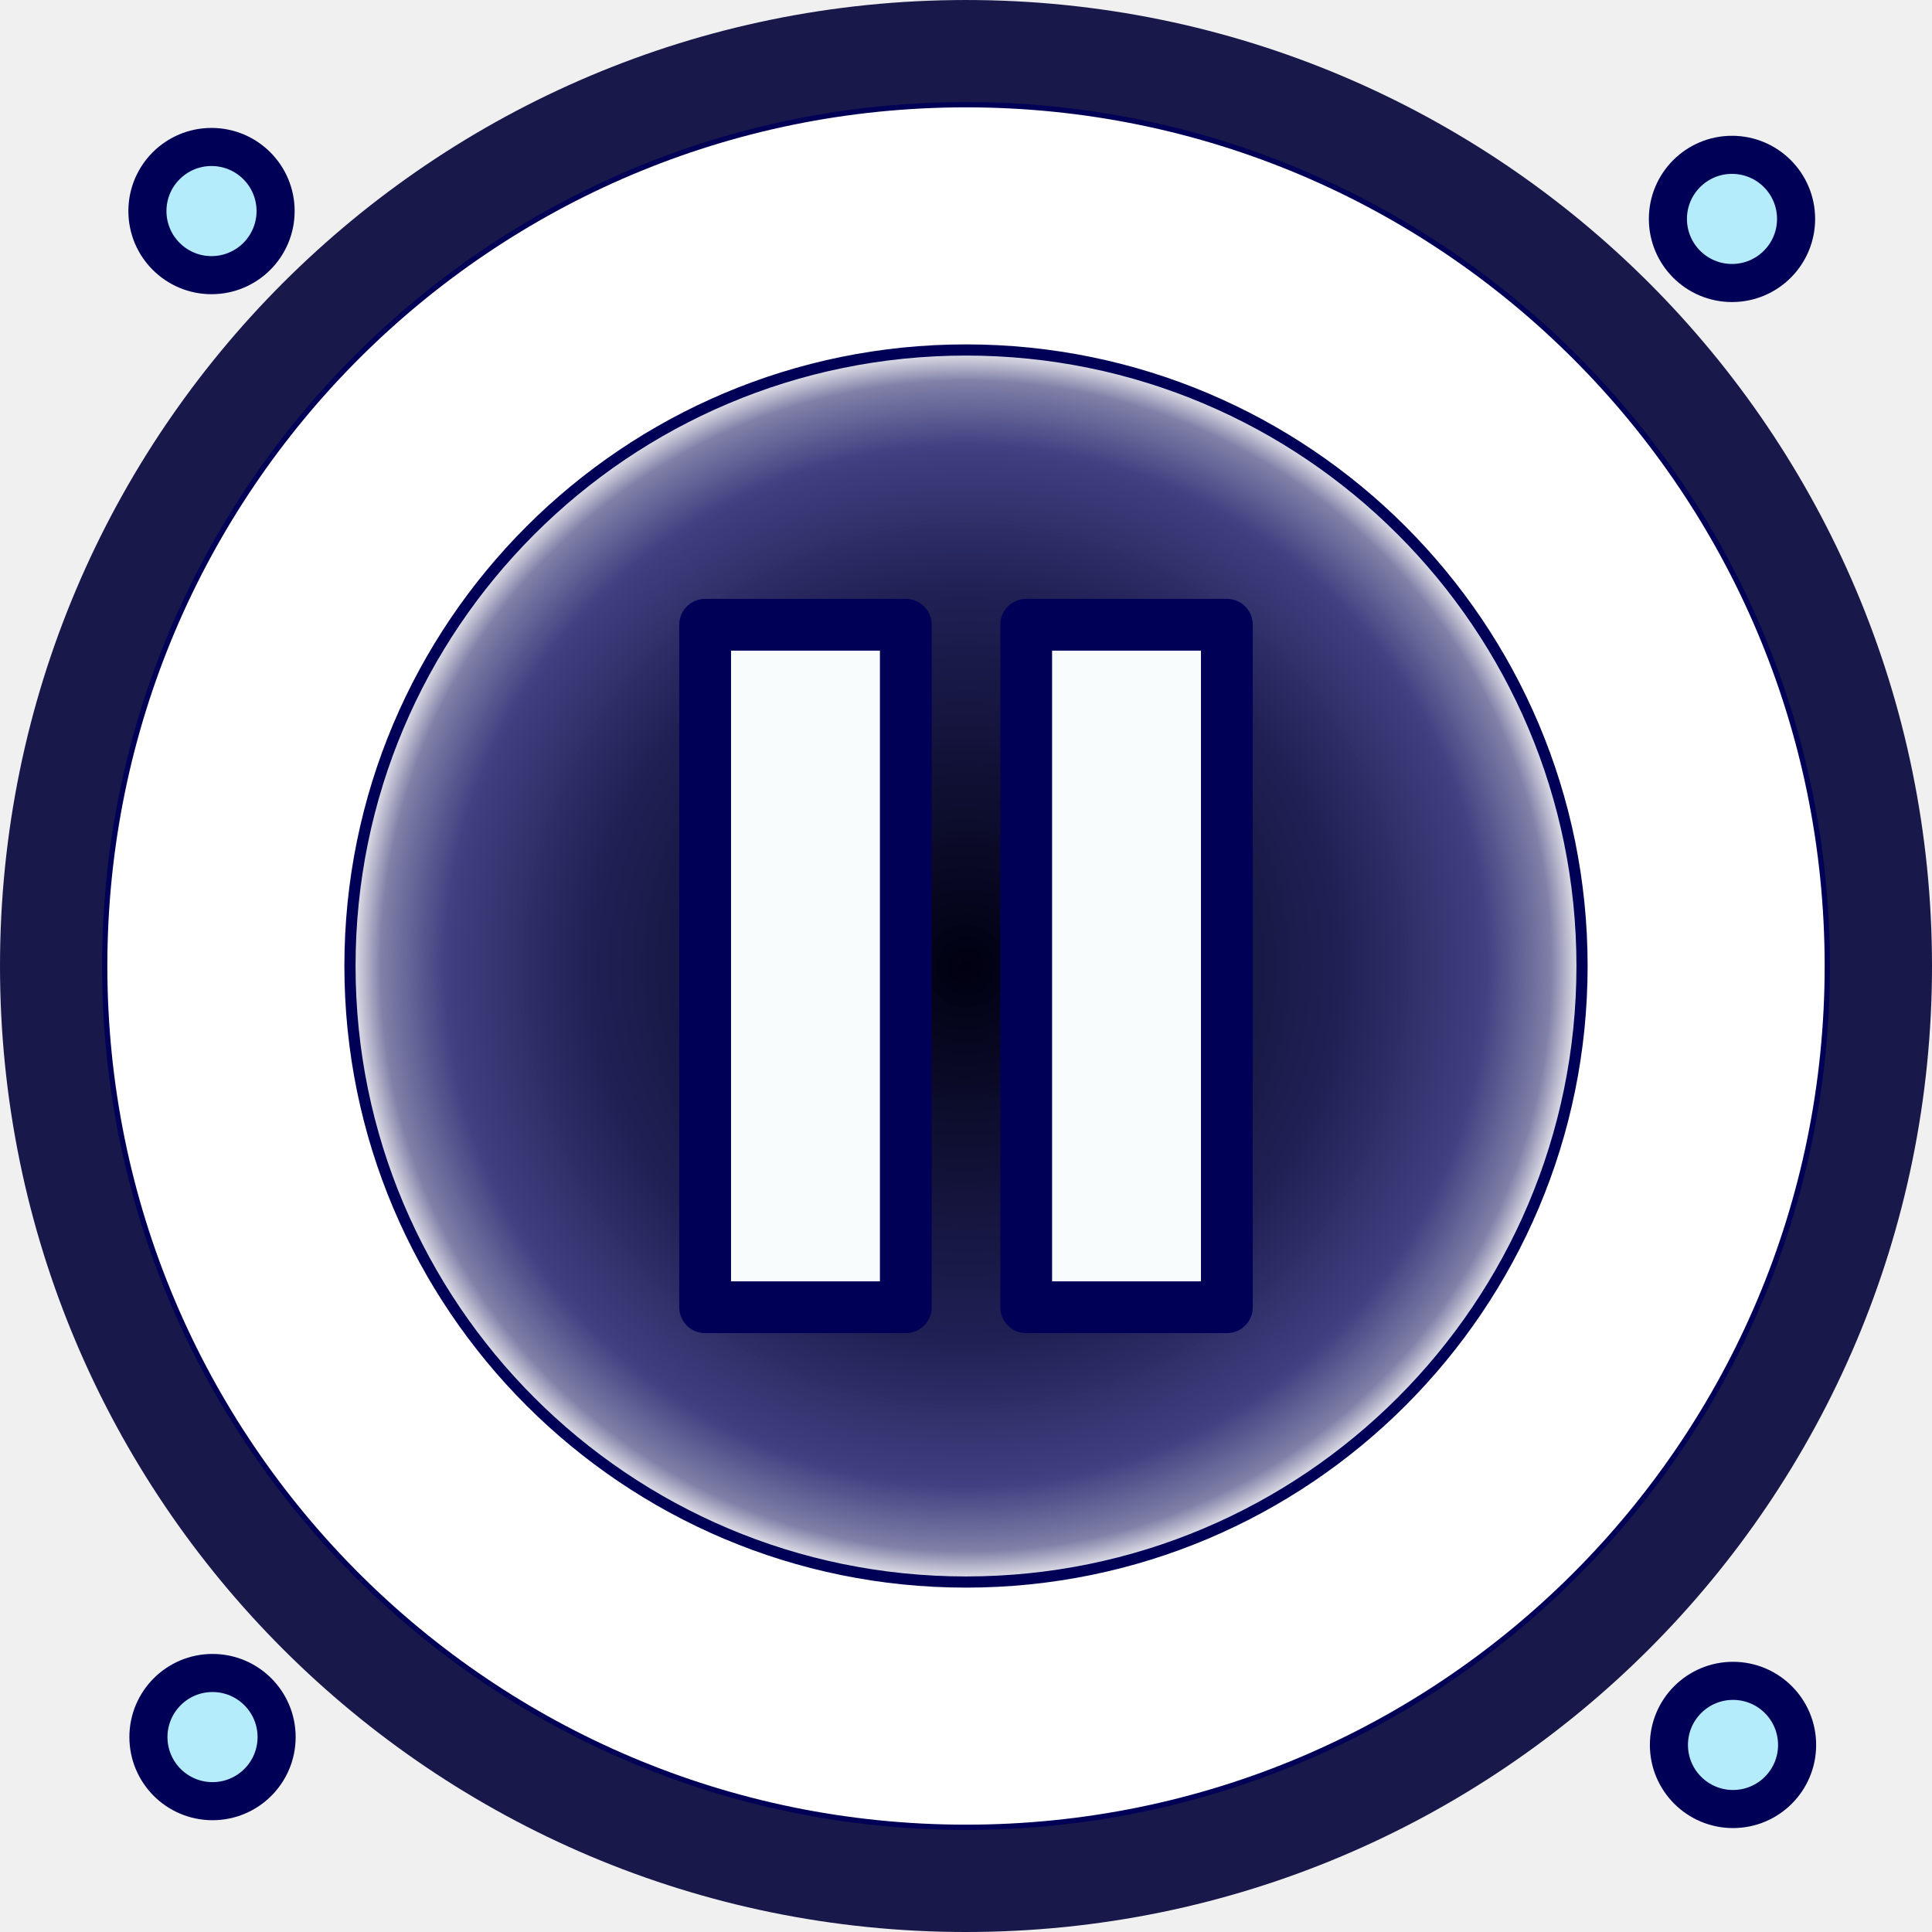
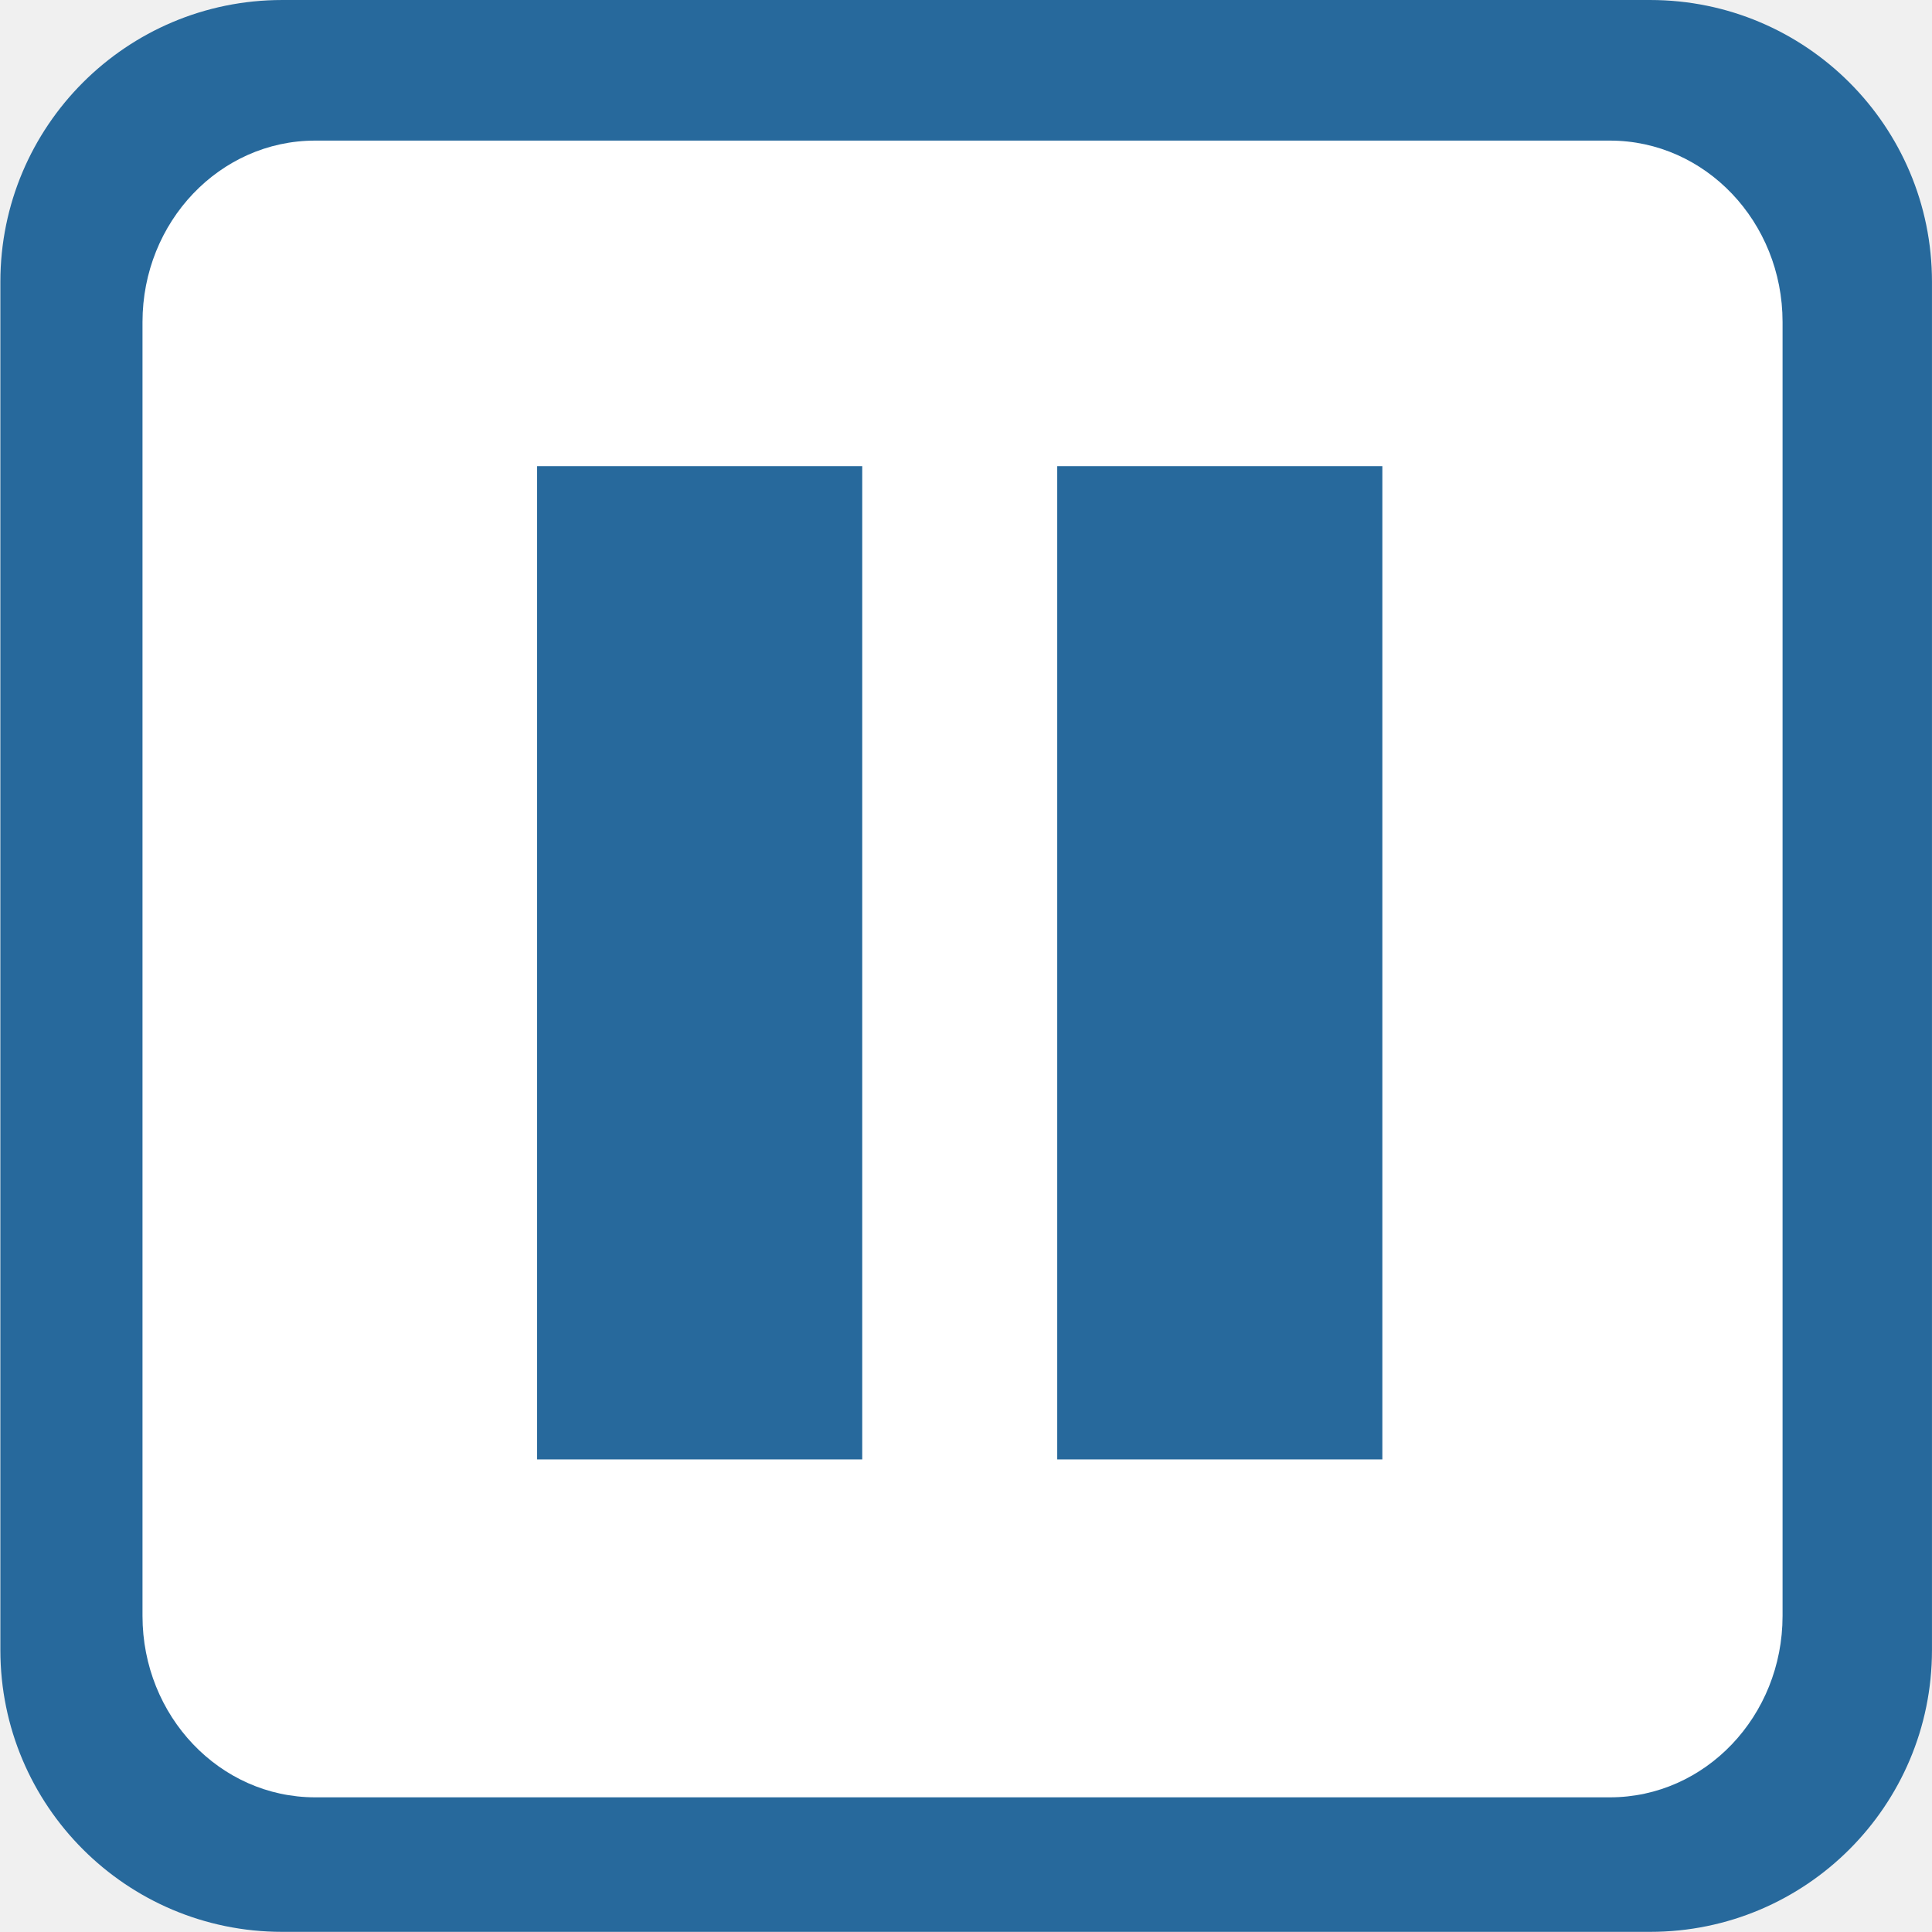
- <svg xmlns="http://www.w3.org/2000/svg" xmlns:xlink="http://www.w3.org/1999/xlink" width="16" height="16" id="svg3285" version="1.1">
-   <defs id="defs3287">
-     <linearGradient id="linearGradient3975">
-       <stop style="stop-color:#000011;stop-opacity:1;" offset="0" id="stop3977" />
-       <stop id="stop3989" offset="0.6" style="stop-color:#00003c;stop-opacity:0.875;" />
-       <stop style="stop-color:#000047;stop-opacity:0.812;" offset="0.717" id="stop3993" />
-       <stop id="stop3985" offset="0.835" style="stop-color:#000058;stop-opacity:0.749;" />
-       <stop id="stop3983" offset="0.941" style="stop-color:#000050;stop-opacity:0.498;" />
-       <stop style="stop-color:#000048;stop-opacity:0;" offset="1" id="stop3979" />
+ <svg xmlns="http://www.w3.org/2000/svg" id="svg2" height="48" width="48" version="1.1" viewBox="0 0 48 48">
+   <defs id="defs4">
+     <linearGradient id="linearGradient8609" y2="512.51" gradientUnits="userSpaceOnUse" x2="338.46" y1="520.48" x1="338.57" gradientTransform="matrix(3.181113,0,0,3.234684,-737.2197,-1162.839)">
+       <stop id="stop8605" stop-color="#10568c" offset="0" />
+       <stop id="stop8607" stop-color="#10568c" stop-opacity="0" offset="1" />
    </linearGradient>
-     <linearGradient id="linearGradient3975-4">
-       <stop style="stop-color:#000011;stop-opacity:1;" offset="0" id="stop3977-9" />
-       <stop id="stop3989-2" offset="0.6" style="stop-color:#00003c;stop-opacity:0.875;" />
-       <stop style="stop-color:#000047;stop-opacity:0.812;" offset="0.717" id="stop3993-0" />
-       <stop id="stop3985-6" offset="0.835" style="stop-color:#000058;stop-opacity:0.749;" />
-       <stop id="stop3983-2" offset="0.941" style="stop-color:#000050;stop-opacity:0.498;" />
-       <stop style="stop-color:#000048;stop-opacity:0;" offset="1" id="stop3979-8" />
-     </linearGradient>
-     <radialGradient xlink:href="#linearGradient3975-4" id="radialGradient4258" gradientUnits="userSpaceOnUse" cx="204.286" cy="252.362" fx="204.286" fy="252.362" r="132.621" />
-     <radialGradient xlink:href="#linearGradient3975-6" id="radialGradient4084-4" gradientUnits="userSpaceOnUse" cx="204.286" cy="252.362" fx="204.286" fy="252.362" r="132.621" gradientTransform="matrix(0.5925805,0,0,0.5925805,125.9,388.0197)" />
-     <linearGradient id="linearGradient3975-6">
-       <stop style="stop-color:#000011;stop-opacity:1;" offset="0" id="stop3977-0" />
-       <stop id="stop3989-9" offset="0.6" style="stop-color:#00003c;stop-opacity:0.875;" />
-       <stop style="stop-color:#000047;stop-opacity:0.812;" offset="0.717" id="stop3993-6" />
-       <stop id="stop3985-1" offset="0.835" style="stop-color:#000058;stop-opacity:0.749;" />
-       <stop id="stop3983-9" offset="0.941" style="stop-color:#000050;stop-opacity:0.498;" />
-       <stop style="stop-color:#000048;stop-opacity:0;" offset="1" id="stop3979-6" />
+     <clipPath id="clipPath11116" clipPathUnits="userSpaceOnUse">
+       <rect id="rect11118" ry="0.759" height="12.725" width="12.809" y="514.02" x="331.57" style="fill:#ffffff;stroke-width:0" />
+     </clipPath>
+     <filter id="filter12218" style="color-interpolation-filters:sRGB" height="1.121" width="1.119" y="-0.06" x="-0.06">
+       <feGaussianBlur id="feGaussianBlur12220" stdDeviation="0.473" />
+     </filter>
+     <linearGradient id="linearGradient12222" y2="516.73" gradientUnits="userSpaceOnUse" x2="340.6" gradientTransform="translate(0.30633,0.26804)" y1="516.73" x1="335.43">
+       <stop id="stop11482" stop-color="#d0d0d0" offset="0" />
+       <stop id="stop11484" stop-color="#d0d0d0" stop-opacity="0" offset="1" />
    </linearGradient>
  </defs>
-   <g id="layer1" transform="translate(-24,-24)">
-     <g transform="matrix(0.1383571,0,0,0.1383571,-52.97514,-26.66994)" id="g4339">
-       <g transform="matrix(0.4734513,0,0,0.4734513,497.2512,169.5366)" id="g4074-5">
-         <circle style="fill:#000038;fill-opacity:0.9;fill-rule:nonzero" id="path2985-9" cx="246.956" cy="537.565" r="122.127" />
-         <circle style="fill:#ffffff;fill-opacity:1;fill-rule:nonzero;stroke:#000057;stroke-width:0.663;stroke-opacity:1" id="path2987-0" cx="246.956" cy="537.565" r="108.888" />
-         <circle style="fill:url(#radialGradient4084-4);fill-opacity:1;fill-rule:nonzero;stroke:#000057;stroke-width:1.413;stroke-linecap:round;stroke-linejoin:round;stroke-miterlimit:4;stroke-dasharray:none;stroke-opacity:1" id="path3933-7" cx="246.956" cy="537.565" r="77.882" />
-         <circle style="fill:#b4ecfc;fill-opacity:1;fill-rule:nonzero;stroke:#000057;stroke-width:4.815;stroke-linecap:round;stroke-linejoin:round;stroke-miterlimit:4;stroke-dasharray:none;stroke-opacity:1" id="path3997-4" cx="151.568" cy="442.121" r="8.103" />
-         <circle style="fill:#b4ecfc;fill-opacity:1;fill-rule:nonzero;stroke:#000057;stroke-width:4.815;stroke-linecap:round;stroke-linejoin:round;stroke-miterlimit:4;stroke-dasharray:none;stroke-opacity:1" id="path3997-42-7" cx="343.797" cy="443.114" r="8.103" />
-         <circle style="fill:#b4ecfc;fill-opacity:1;fill-rule:nonzero;stroke:#000057;stroke-width:4.815;stroke-linecap:round;stroke-linejoin:round;stroke-miterlimit:4;stroke-dasharray:none;stroke-opacity:1" id="path3997-9-8" cx="151.696" cy="635.049" r="8.103" />
-         <circle style="fill:#b4ecfc;fill-opacity:1;fill-rule:nonzero;stroke:#000057;stroke-width:4.815;stroke-linecap:round;stroke-linejoin:round;stroke-miterlimit:4;stroke-dasharray:none;stroke-opacity:1" id="path3997-42-8-9" cx="343.926" cy="636.042" r="8.103" />
-       </g>
-       <g transform="matrix(0.5349558,0,0,0.5349558,182.6718,-67.84725)" id="g4911-4">
-         <rect style="fill:#f8fcfc;fill-opacity:1;fill-rule:nonzero;stroke:#000057;stroke-width:5.795;stroke-linecap:round;stroke-linejoin:round;stroke-miterlimit:4;stroke-dasharray:none;stroke-opacity:1" id="rect4826-9-1" width="22.454" height="76.361" x="777.422" y="881.324" />
-         <rect style="fill:#f8fcfc;fill-opacity:1;fill-rule:nonzero;stroke:#000057;stroke-width:5.795;stroke-linecap:round;stroke-linejoin:round;stroke-miterlimit:4;stroke-dasharray:none;stroke-opacity:1" id="rect4826-9-0-8" width="22.454" height="76.361" x="813.344" y="881.324" />
-       </g>
+   <g id="layer1" transform="translate(-314.0017,-496.3598)">
+     <rect id="rect4557" ry="7" height="47.996" width="47.99" y="496.36" x="314.011" rx="7.001" style="fill:#27699c;stroke-width:0" />
+     <rect id="rect4559" ry="4.507" height="41.161" width="40.747" y="499.853" x="317.542" rx="4.289" style="fill:#ffffff;stroke-width:0" />
+     <path id="rect3340" d="m 314.002,496.363 0,47.997 47.991,0 0,-47.997 -47.991,0 z" style="fill-opacity:0" />
+     <g transform="matrix(0.3597312,0,0,0.3231597,47.68318,223.1333)" id="g4911-4" style="fill:#27699c;fill-opacity:1;stroke:none">
+       <rect style="fill:#27699c;fill-opacity:1;fill-rule:nonzero;stroke:none;stroke-width:5.795;stroke-linecap:round;stroke-linejoin:round;stroke-miterlimit:4;stroke-dasharray:none;stroke-opacity:1" id="rect4826-9-1" width="22.454" height="76.361" x="777.422" y="881.324" />
+       <rect style="fill:#27699c;fill-opacity:1;fill-rule:nonzero;stroke:none;stroke-width:5.795;stroke-linecap:round;stroke-linejoin:round;stroke-miterlimit:4;stroke-dasharray:none;stroke-opacity:1" id="rect4826-9-0-8" width="22.454" height="76.361" x="813.344" y="881.324" />
    </g>
  </g>
</svg>
